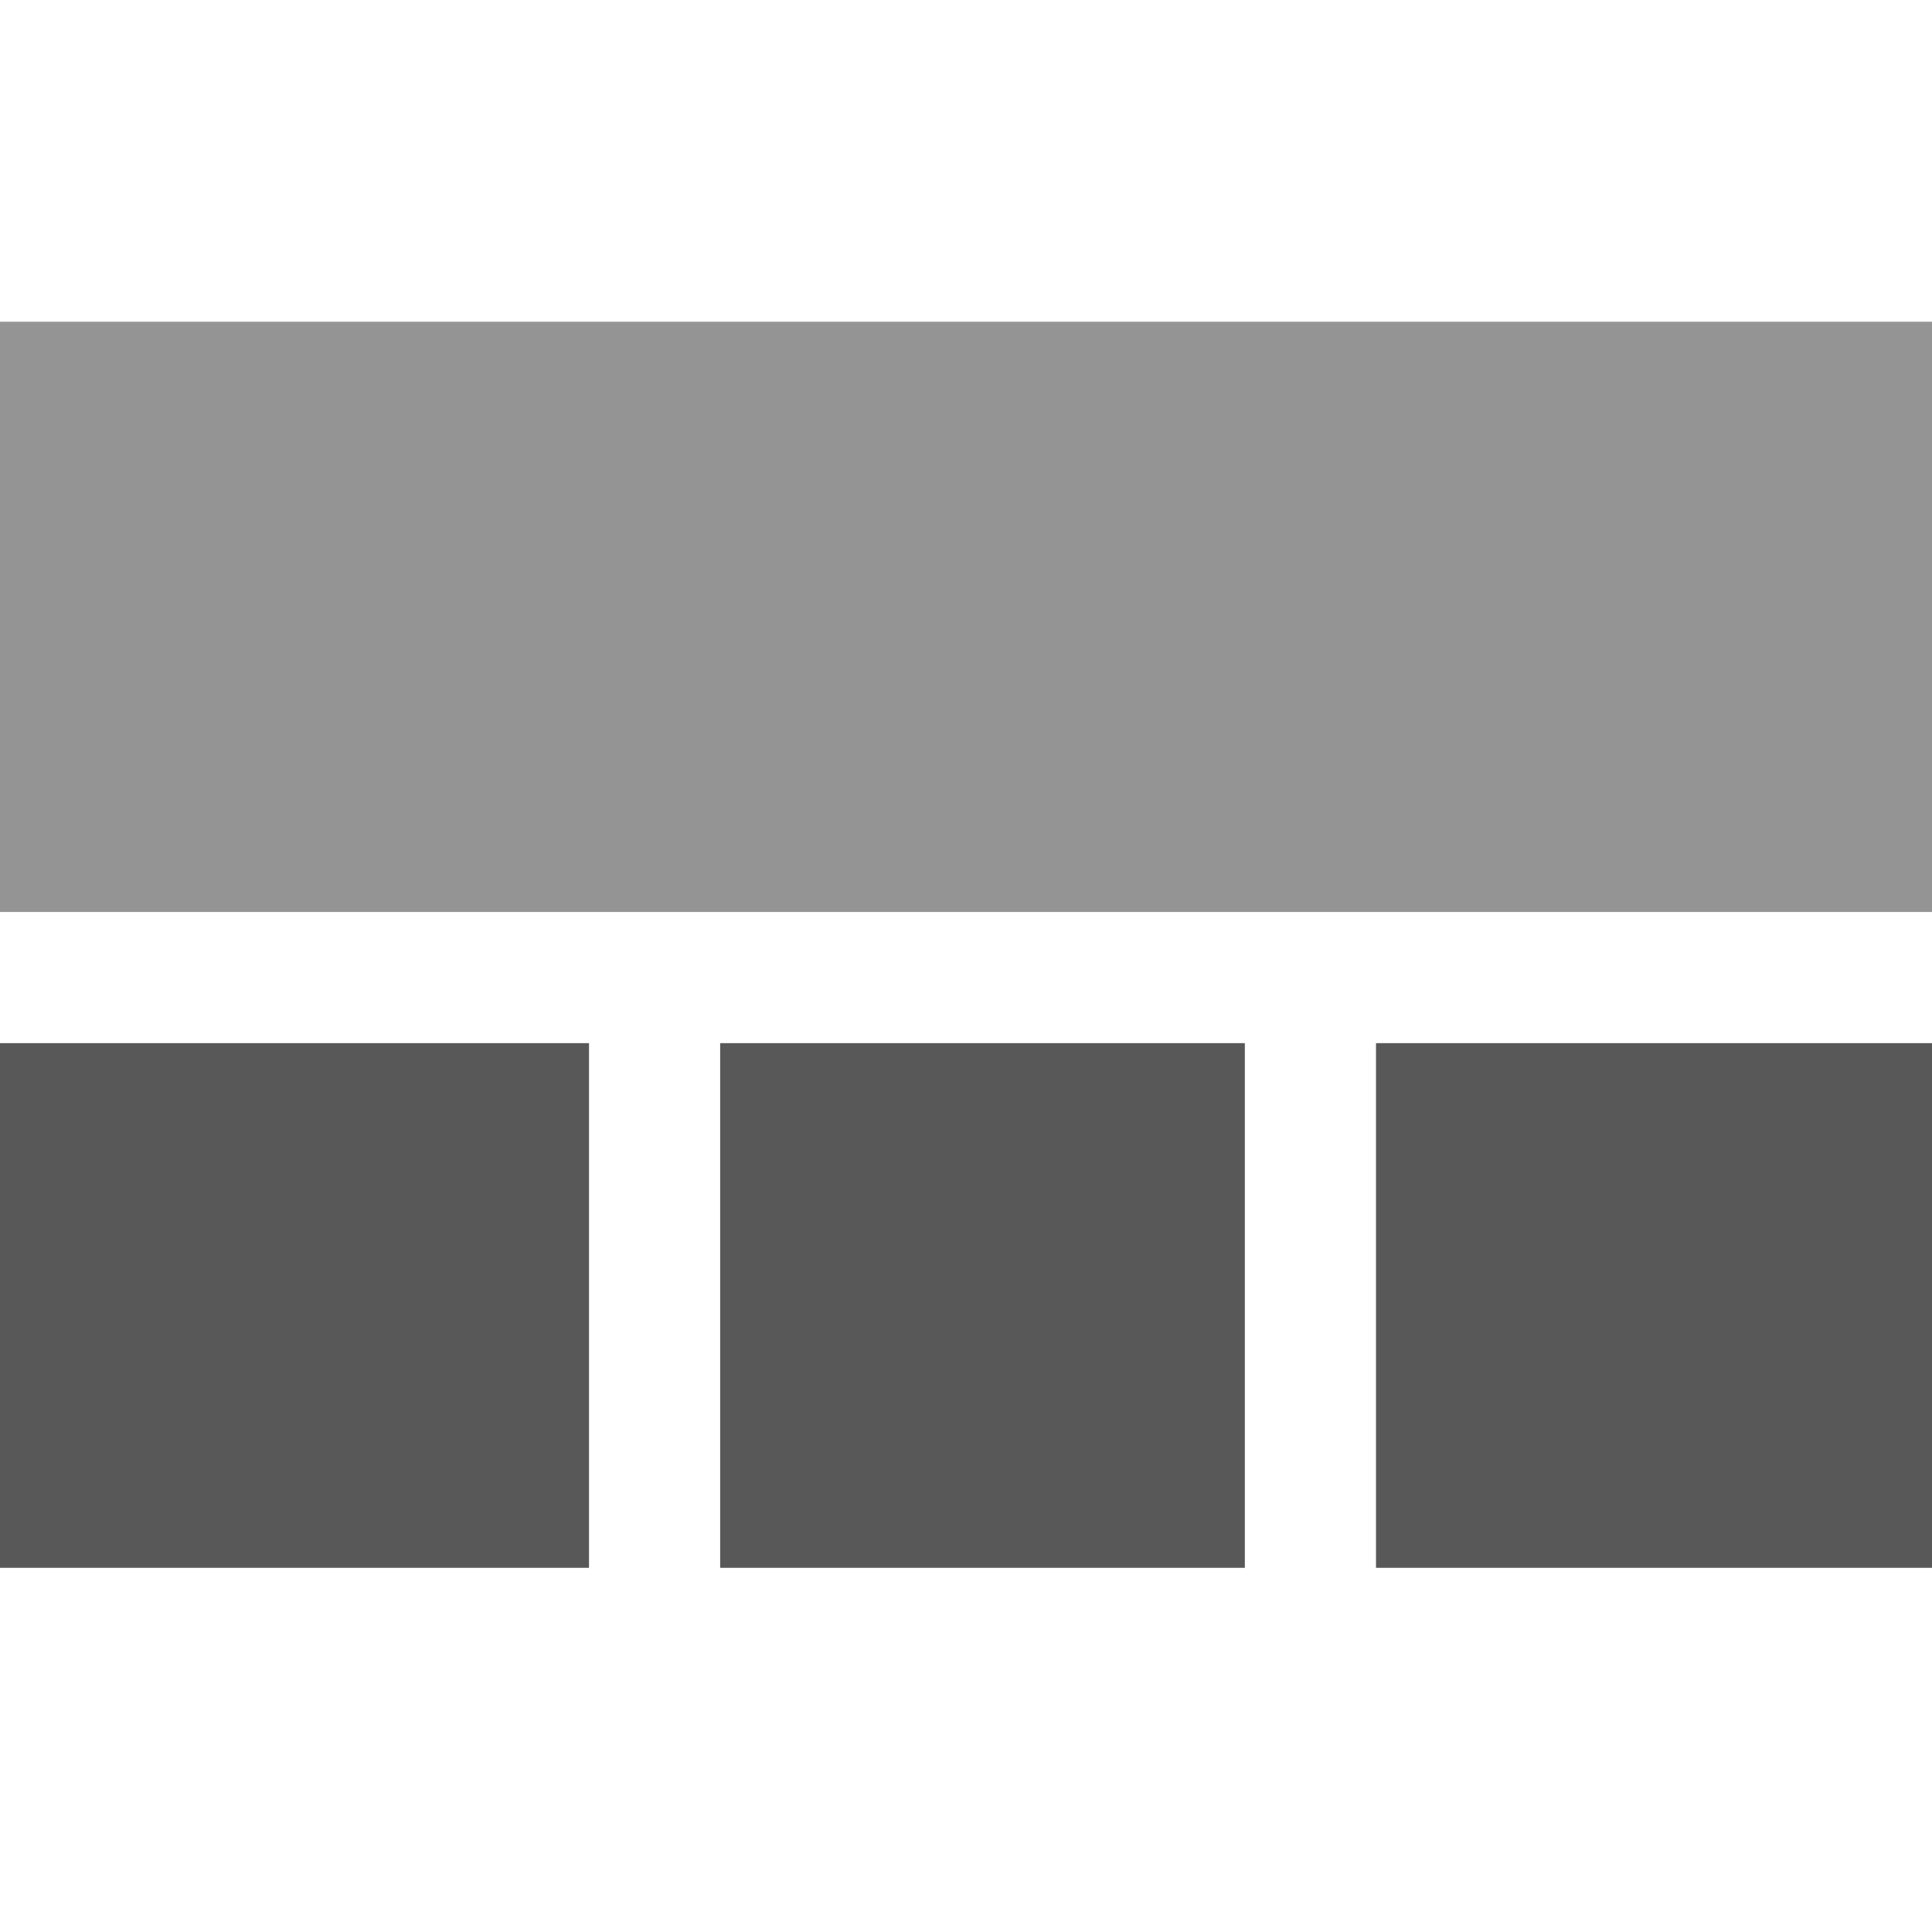
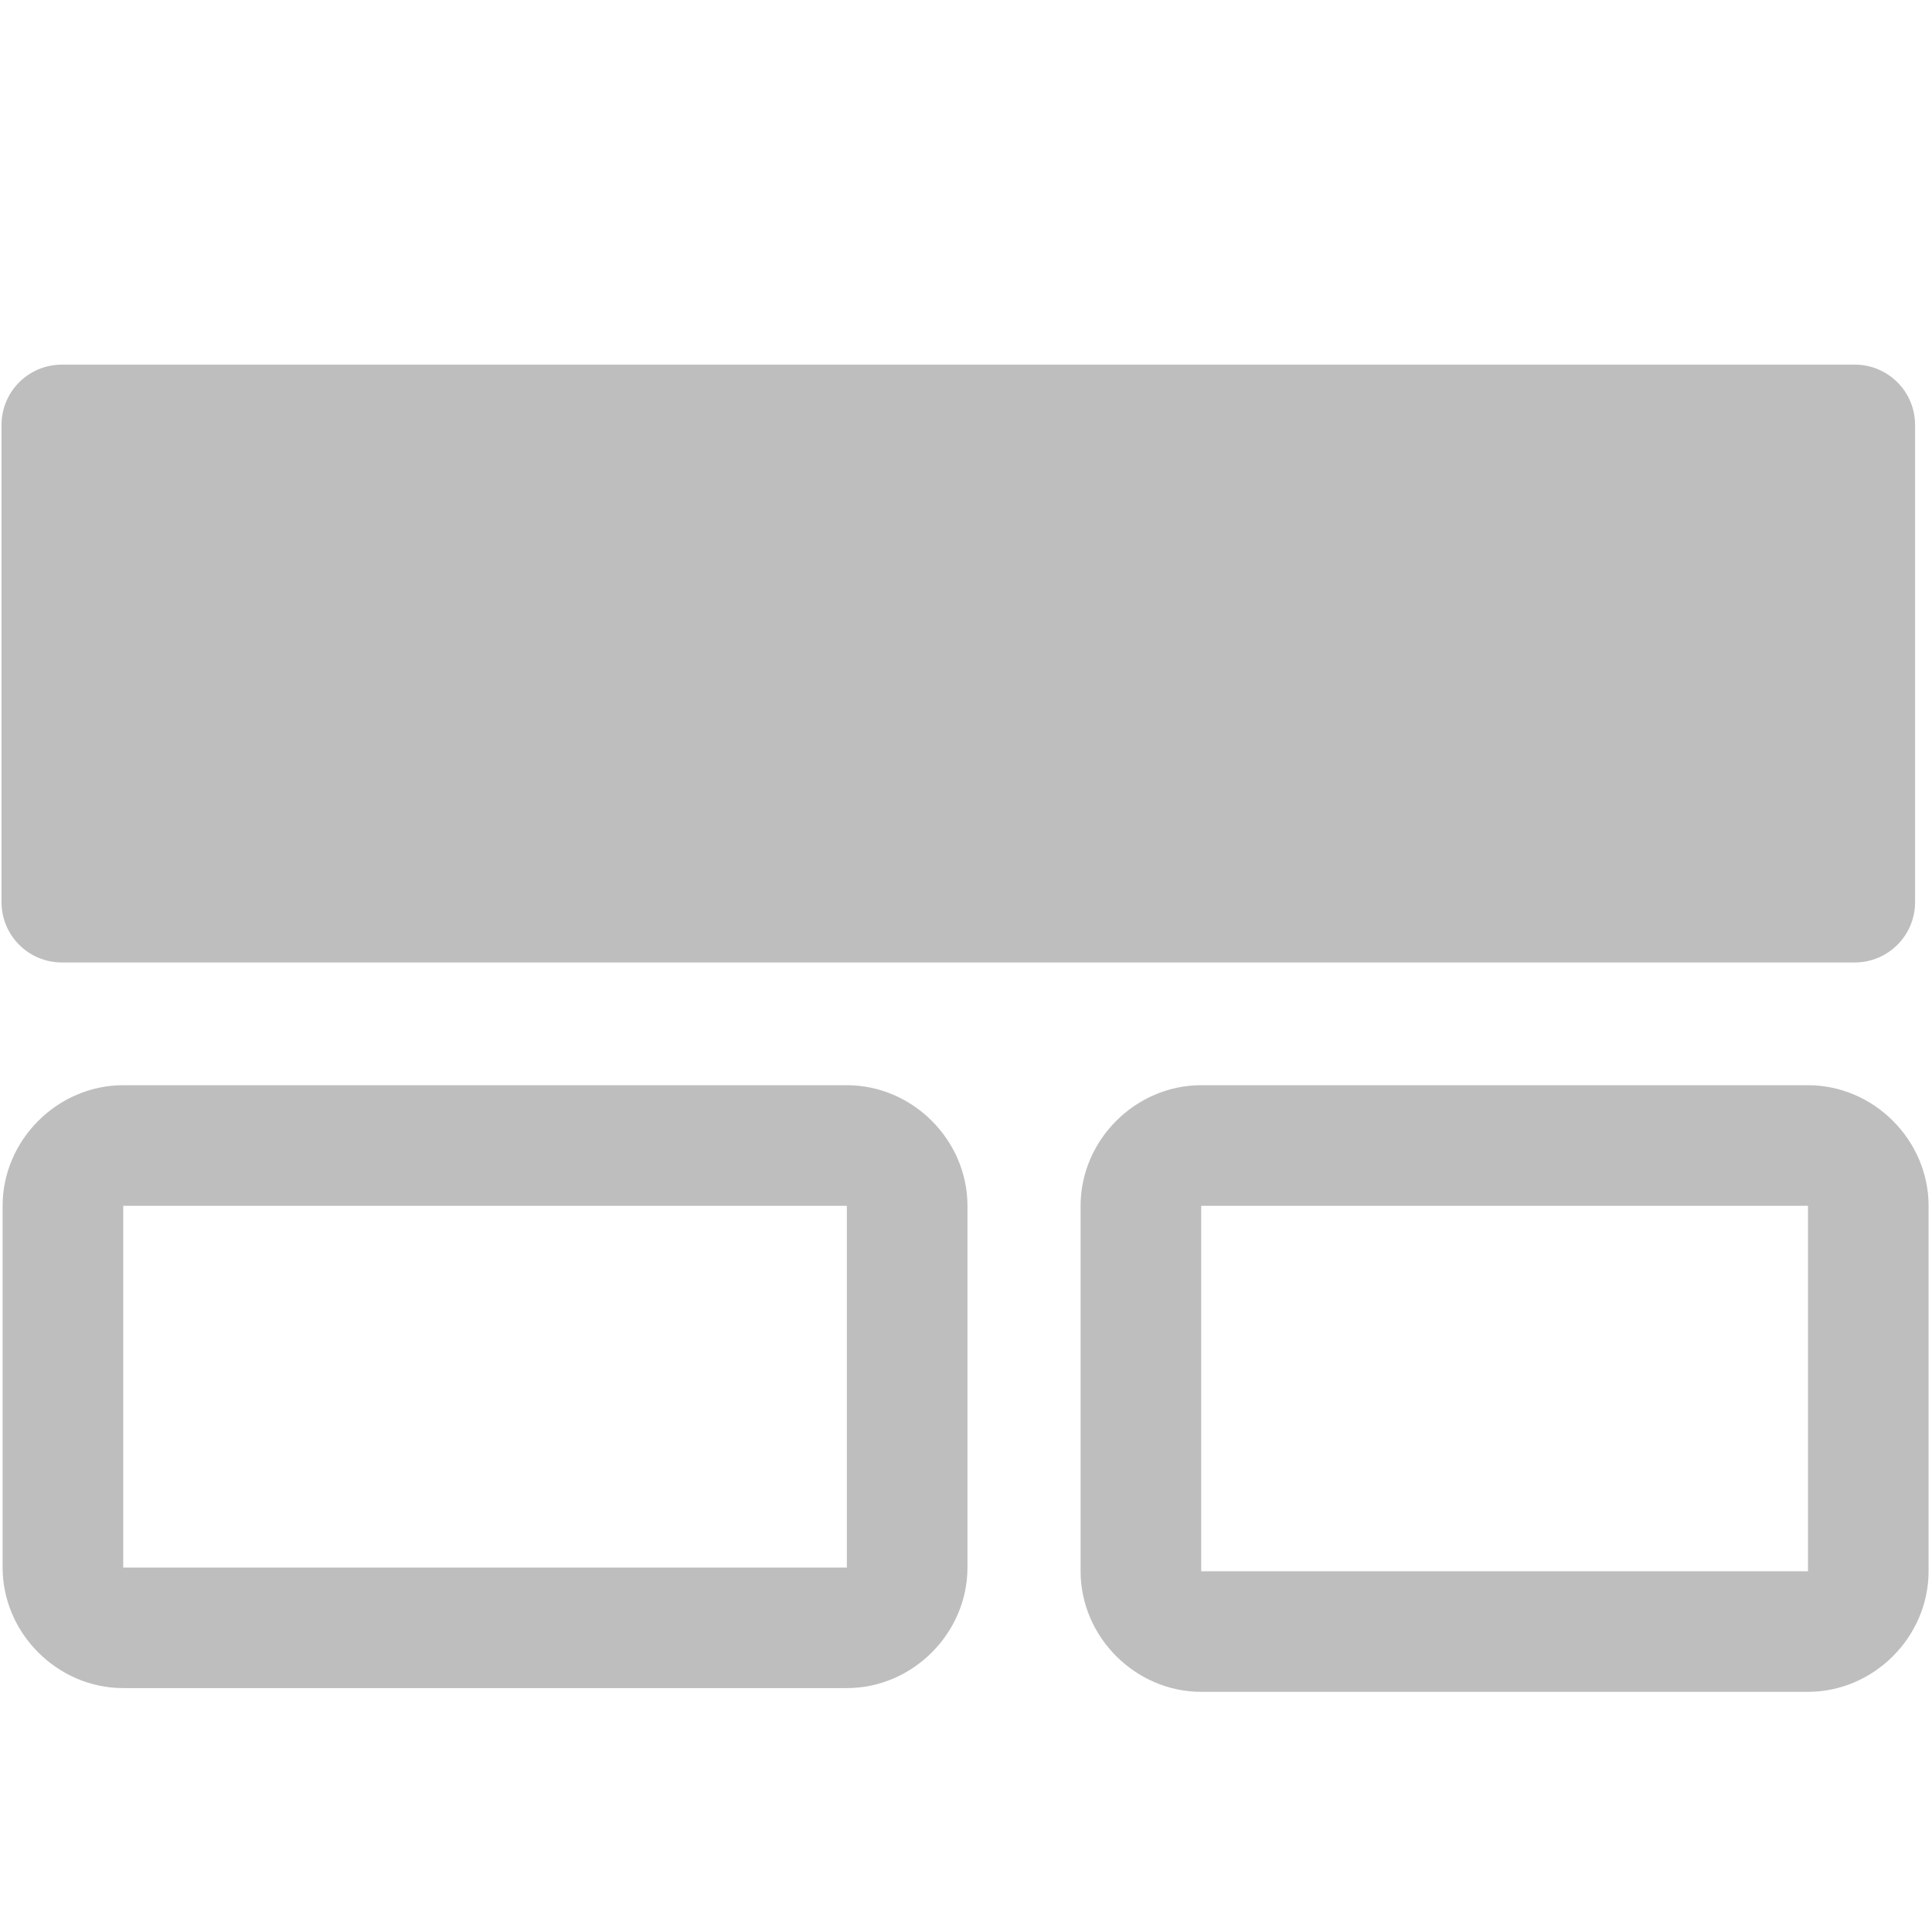
- <svg xmlns="http://www.w3.org/2000/svg" version="1.1" width="128" height="128" id="svg2">
-   <defs id="defs4" />
-   <g transform="translate(1.25,-105.6122)" id="layer1" style="display:none">
-     <rect width="129.197" height="84.719" x="-1.746" y="125.907" id="rect3770" style="color:#000000;fill:#000000;fill-opacity:1;stroke:#000000;stroke-width:5.295;stroke-linecap:round;stroke-linejoin:round;stroke-miterlimit:4;stroke-opacity:1;stroke-dasharray:none;stroke-dashoffset:0;marker:none;visibility:visible;display:inline;overflow:visible;enable-background:accumulate" />
+ <svg xmlns="http://www.w3.org/2000/svg" height="16" id="svg7384" version="1.1" width="16.019">
+   <defs id="defs7386" />
+   <g id="layer9" style="display:inline" transform="translate(-259.0095,-301)" />
+   <g id="layer16" transform="translate(-18.00935,-84)">
+     <g id="g4111-2-1" style="stroke:#bebebe;stroke-width:0.1;stroke-miterlimit:4;stroke-opacity:1;stroke-dasharray:none;display:inline" transform="translate(-222.9719,-193)">
+       
+     </g>
+     <rect height="4.958" id="rect3782" rx="0.5" ry="0.5" style="color:#000000;fill:#bebebe;fill-opacity:1;fill-rule:nonzero;stroke:none;stroke-width:2.4;marker:none;visibility:visible;display:inline;overflow:visible;enable-background:accumulate" width="15.866" x="18.022" y="87.024" />
+     <path d="m 19.031,93 c -0.545,0 -1,0.455 -1,1 l 0,3 c 0,0.545 0.455,1 1,1 l 6,0 c 0.545,0 1,-0.455 1,-1 l 0,-3 c 0,-0.545 -0.455,-1 -1,-1 l -6,0 z m 0,1 6,0 0,3 -6,0 0,-3 z" id="rect3784" style="font-size:medium;font-style:normal;font-variant:normal;font-weight:normal;font-stretch:normal;text-indent:0;text-align:start;text-decoration:none;line-height:normal;letter-spacing:normal;word-spacing:normal;text-transform:none;direction:ltr;block-progression:tb;writing-mode:lr-tb;text-anchor:start;baseline-shift:baseline;color:#000000;fill:#bebebe;fill-opacity:1;fill-rule:nonzero;stroke:none;stroke-width:1;marker:none;visibility:visible;display:inline;overflow:visible;enable-background:accumulate;font-family:Sans;-inkscape-font-specification:Sans" />
+     <path d="m 27.969,93 c -0.545,0 -1,0.455 -1,1 l 0,3.031 c 0,0.545 0.455,1 1,1 l 5.031,0 c 0.545,0 1,-0.455 1,-1 L 34,94 c 0,-0.545 -0.455,-1 -1,-1 l -5.031,0 z m 0,1 5.031,0 0,3.031 -5.031,0 0,-3.031 z" id="rect3786" style="font-size:medium;font-style:normal;font-variant:normal;font-weight:normal;font-stretch:normal;text-indent:0;text-align:start;text-decoration:none;line-height:normal;letter-spacing:normal;word-spacing:normal;text-transform:none;direction:ltr;block-progression:tb;writing-mode:lr-tb;text-anchor:start;baseline-shift:baseline;color:#000000;fill:#bebebe;fill-opacity:1;fill-rule:nonzero;stroke:none;stroke-width:1;marker:none;visibility:visible;display:inline;overflow:visible;enable-background:accumulate;font-family:Sans;-inkscape-font-specification:Sans" />
  </g>
-   <g transform="translate(1.25,-105.6122)" id="layer2" style="display:none">
-     <rect width="65.176" height="82.557" x="-1.333" y="126.927" id="rect3772" style="color:#000000;fill:#949494;fill-opacity:1;stroke:none;stroke-width:2.647;marker:none;visibility:visible;display:inline;overflow:visible;enable-background:accumulate" />
-     <rect width="54.314" height="26.071" x="72.534" y="126.927" id="rect3774" style="color:#000000;fill:#585858;fill-opacity:1;stroke:none;stroke-width:2.647;marker:none;visibility:visible;display:inline;overflow:visible;enable-background:accumulate" />
-     <rect width="54.314" height="21.725" x="72.534" y="161.688" id="rect3776" style="color:#000000;fill:#585858;fill-opacity:1;stroke:none;stroke-width:2.647;marker:none;visibility:visible;display:inline;overflow:visible;enable-background:accumulate" />
-     <rect width="54.314" height="17.38" x="72.534" y="192.104" id="rect3778" style="color:#000000;fill:#585858;fill-opacity:1;stroke:none;stroke-width:2.647;marker:none;visibility:visible;display:inline;overflow:visible;enable-background:accumulate" />
-   </g>
-   <g transform="translate(1.25,-305.61)" id="layer3" style="display:inline">
-     <rect width="128.18" height="39.106" x="-1.333" y="326.925" id="rect3782" style="color:#000000;fill:#949494;fill-opacity:1;stroke:none;stroke-width:2.647;marker:none;visibility:visible;display:inline;overflow:visible;enable-background:accumulate" />
-     <rect width="39.106" height="34.761" x="-1.333" y="374.721" id="rect3784" style="color:#000000;fill:#585858;fill-opacity:1;stroke:none;stroke-width:2.647;marker:none;visibility:visible;display:inline;overflow:visible;enable-background:accumulate" />
-     <rect width="34.761" height="34.761" x="46.463" y="374.721" id="rect3786" style="color:#000000;fill:#585858;fill-opacity:1;stroke:none;stroke-width:2.647;marker:none;visibility:visible;display:inline;overflow:visible;enable-background:accumulate" />
-     <rect width="36.933" height="34.761" x="89.914" y="374.721" id="rect3788" style="color:#000000;fill:#585858;fill-opacity:1;stroke:none;stroke-width:2.647;marker:none;visibility:visible;display:inline;overflow:visible;enable-background:accumulate" />
-   </g>
-   <g transform="translate(1.25,-305.61)" id="layer4" style="display:none">
-     <rect width="58.659" height="63.004" x="3.012" y="329.098" id="rect3792" style="color:#000000;fill:#585858;fill-opacity:1;stroke:none;stroke-width:2.647;marker:none;visibility:visible;display:inline;overflow:visible;enable-background:accumulate" />
-     <rect width="52.141" height="43.451" x="70.361" y="331.27" id="rect3794" style="color:#000000;fill:#585858;fill-opacity:1;stroke:none;stroke-width:2.647;marker:none;visibility:visible;display:inline;overflow:visible;enable-background:accumulate" />
-     <rect width="56.486" height="58.659" x="37.773" y="348.651" id="rect3798" style="color:#000000;fill:#949494;fill-opacity:1;stroke:none;stroke-width:2.647;marker:none;visibility:visible;display:inline;overflow:visible;enable-background:accumulate" />
-   </g>
+   <g id="layer10" transform="translate(-259.0095,-301)" />
+   <g id="layer11" transform="translate(-259.0095,-301)" />
+   <g id="layer12" transform="translate(-259.0095,-301)" />
+   <g id="layer13" transform="translate(-259.0095,-301)" />
+   <g id="layer14" transform="translate(-259.0095,-301)" />
+   <g id="layer15" style="display:inline" transform="translate(-259.0095,-301)" />
+   <g id="g4953" style="display:inline" transform="translate(-259.0095,-301)" />
</svg>
